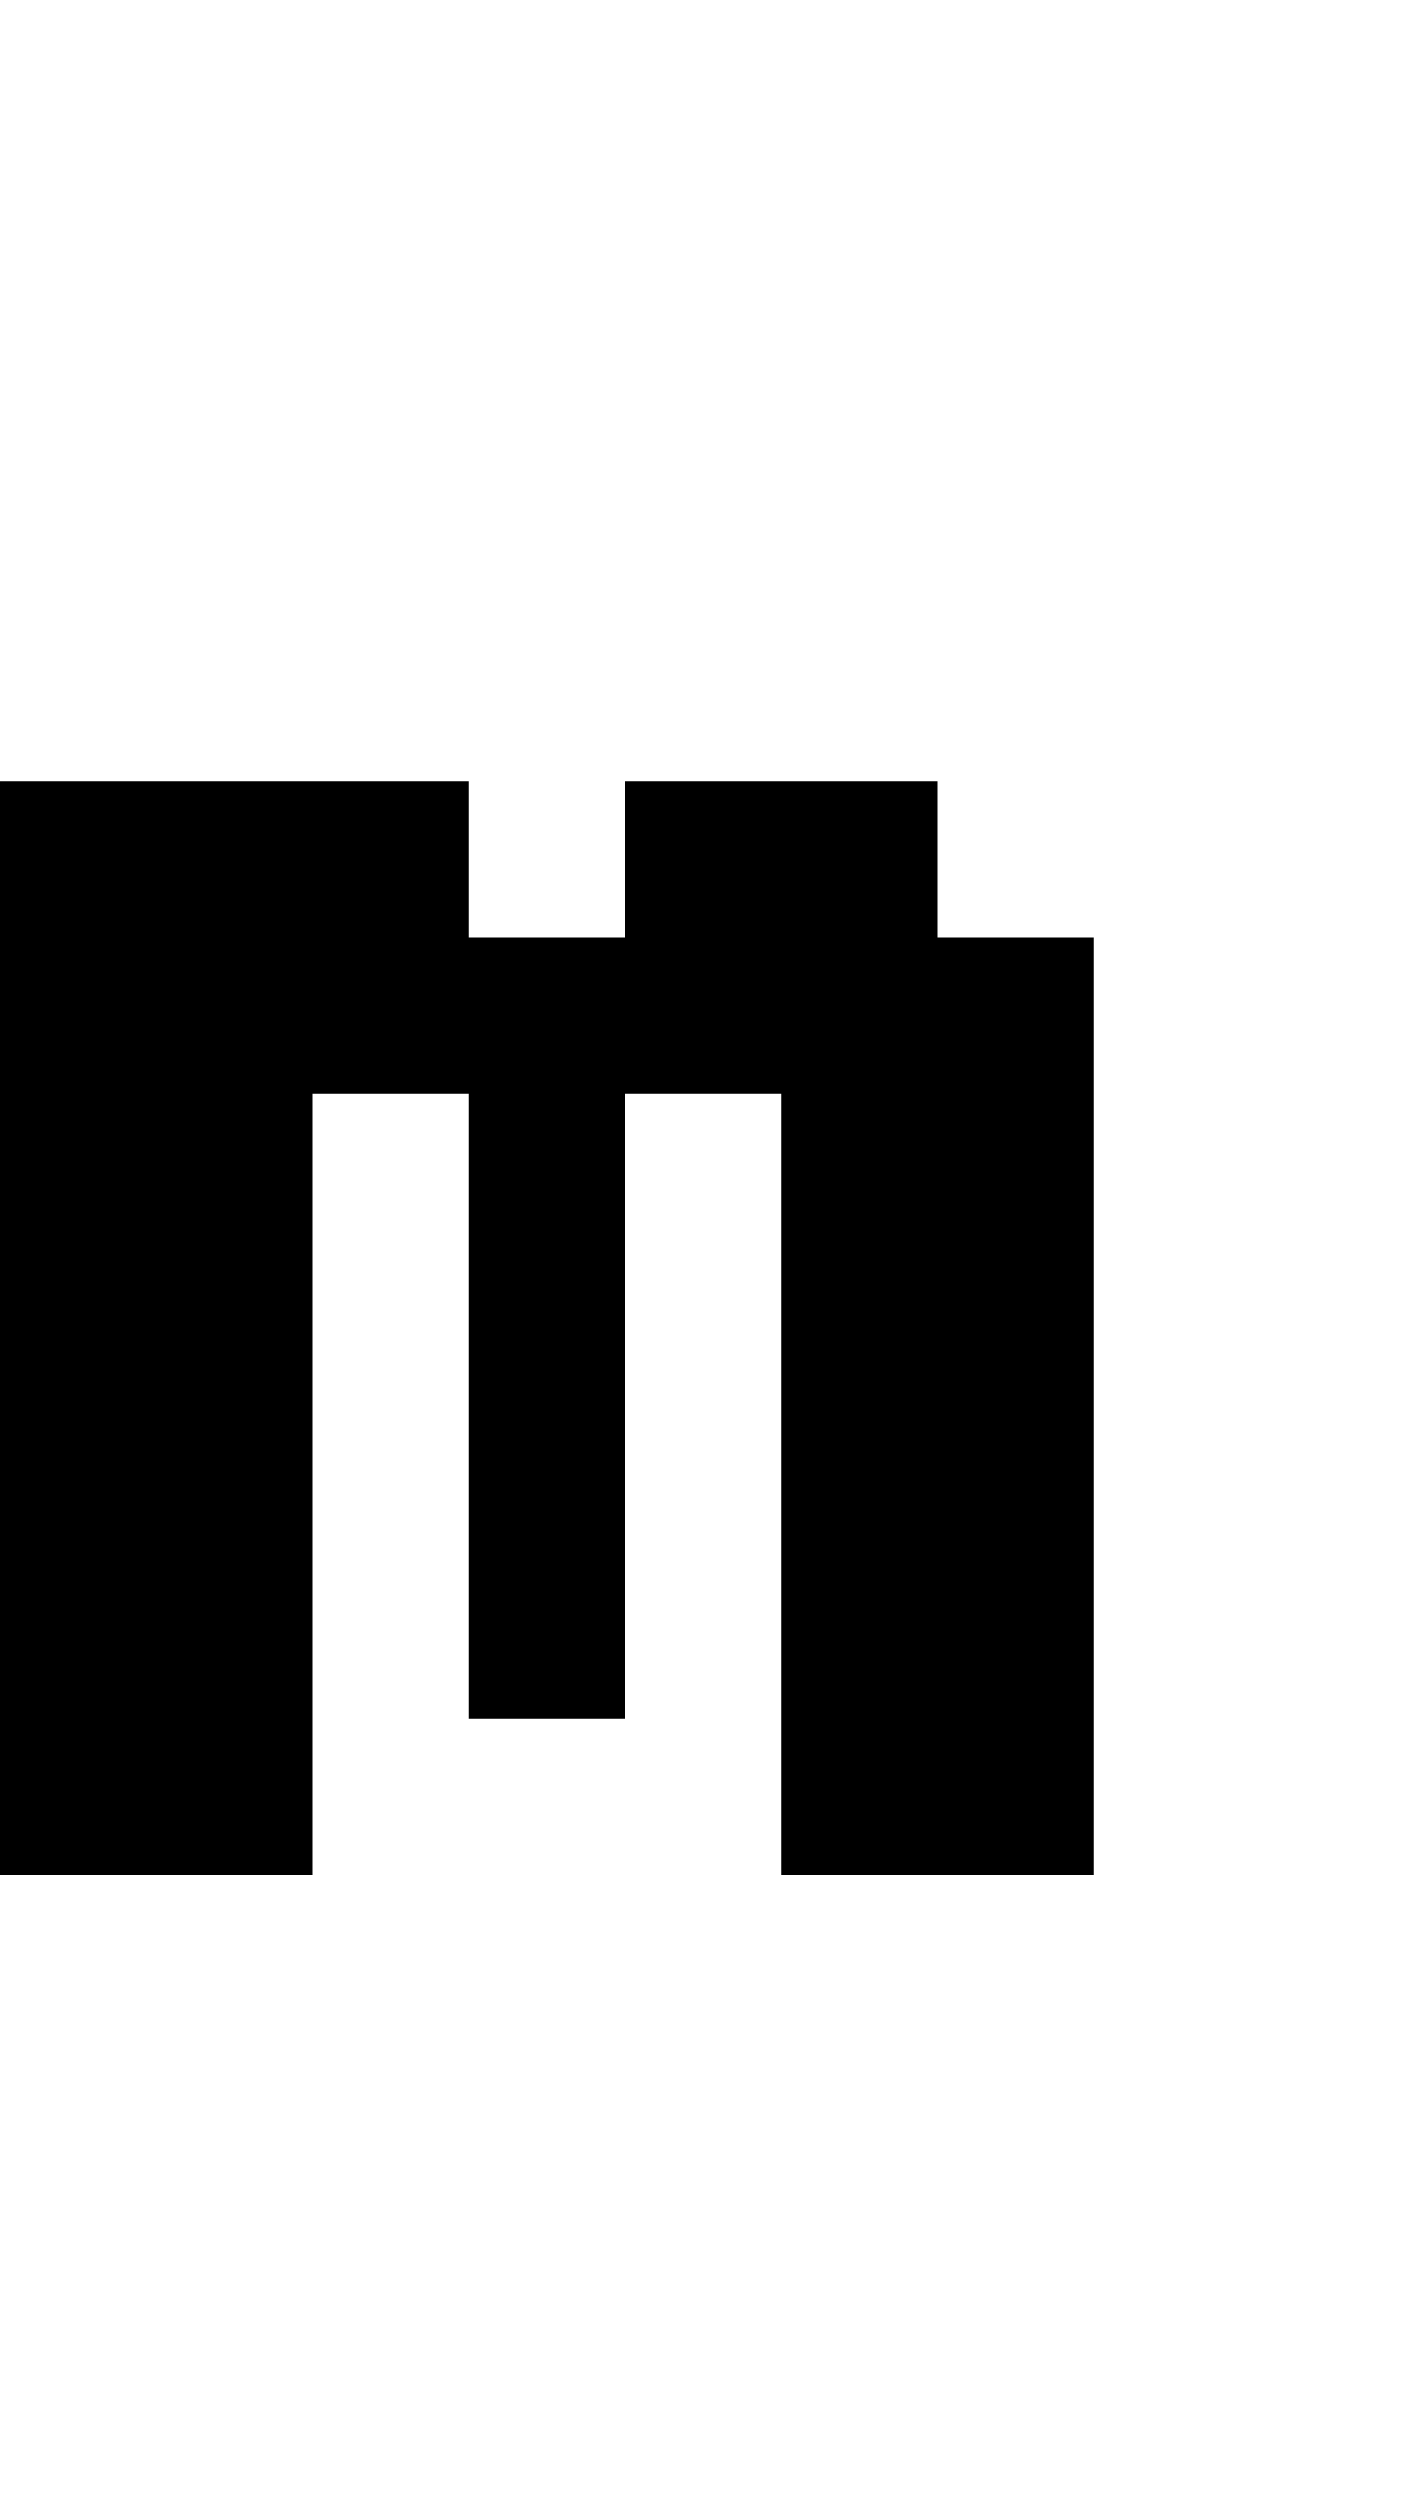
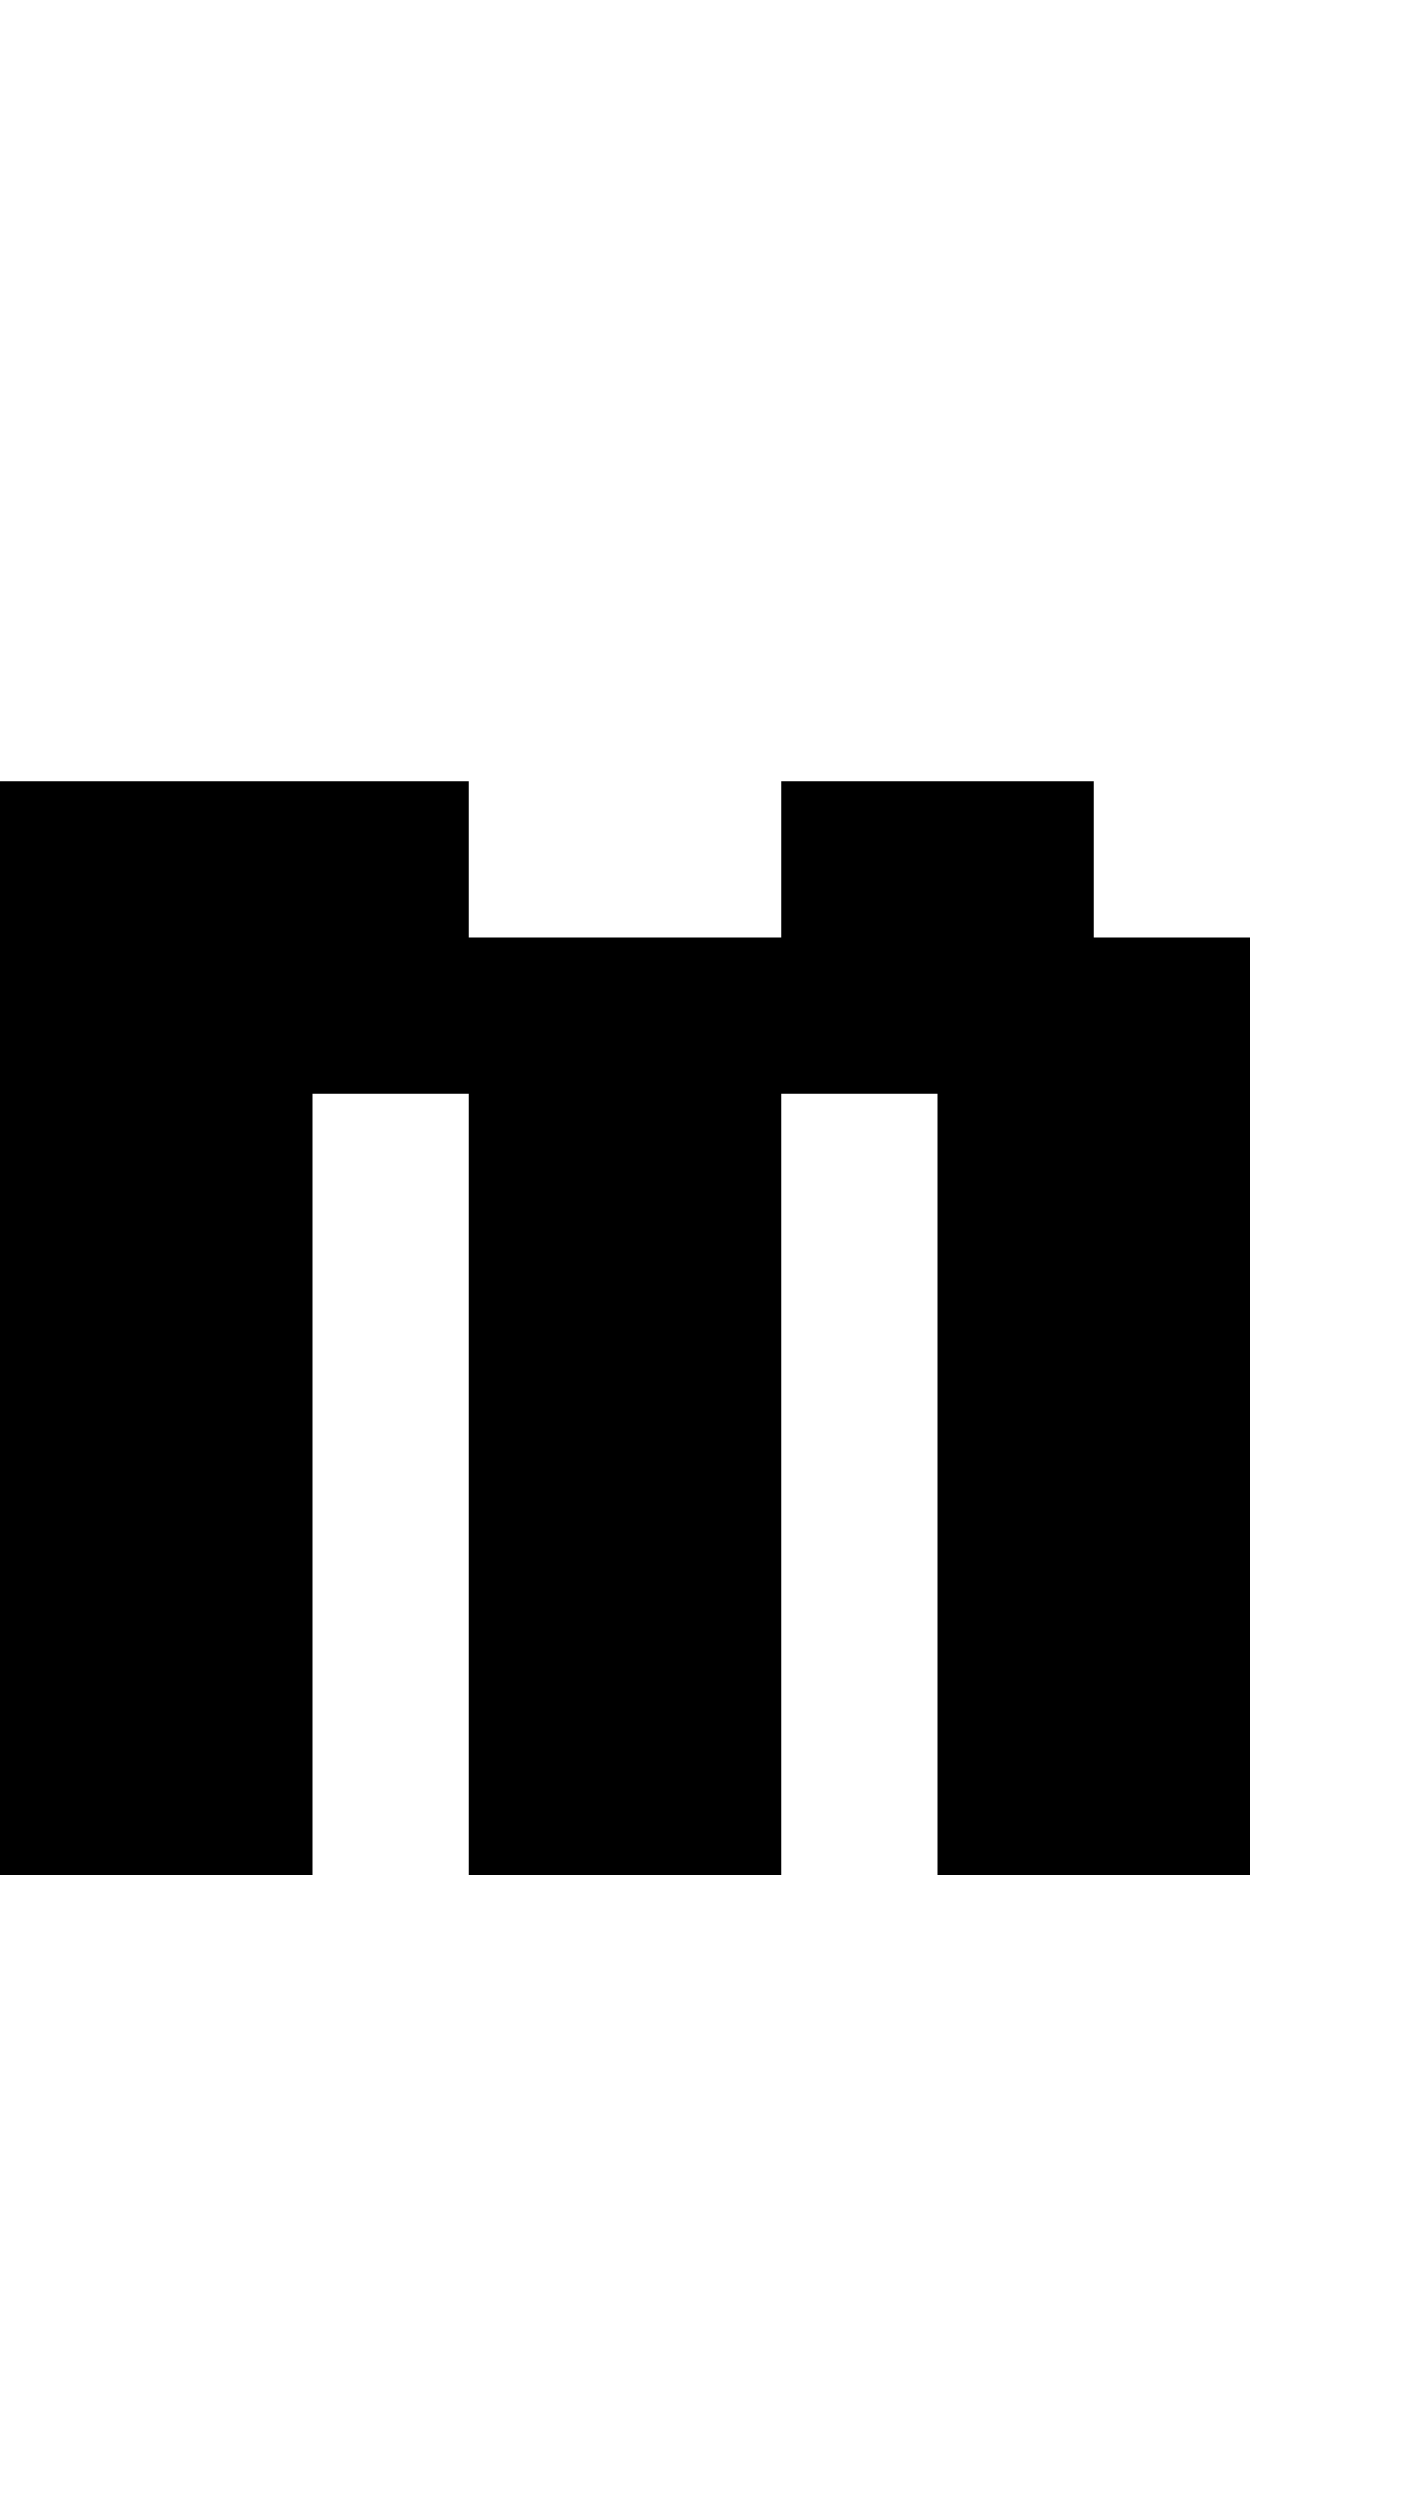
<svg xmlns="http://www.w3.org/2000/svg" baseProfile="full" height="16px" version="1.1" viewBox="0 0 9 16" width="9px">
  <defs />
  <g id="x000000_r0_g0_b0_a1.0">
-     <path d="M 3,7 2,7 2,12 0,12 0,5 3,5 3,6 4,6 4,5 6,5 6,6 7,6 7,8 7,12 6,12 5,12 5,7 4,7 4,11 3,11 z" fill="#000000" fill-opacity="1.0" id="x000000_r0_g0_b0_a1.0_shape1" />
+     <path d="M 3,7 2,7 2,12 0,12 0,5 2,5 3,5 3,6 4,6 5,6 5,5 6,5 7,5 7,6 8,6 8,10 8,12 6,12 6,10 6,7 5,7 5,11 5,12 3,12 3,11 z" fill="#000000" fill-opacity="1.0" id="x000000_r0_g0_b0_a1.0_shape1" />
  </g>
</svg>
